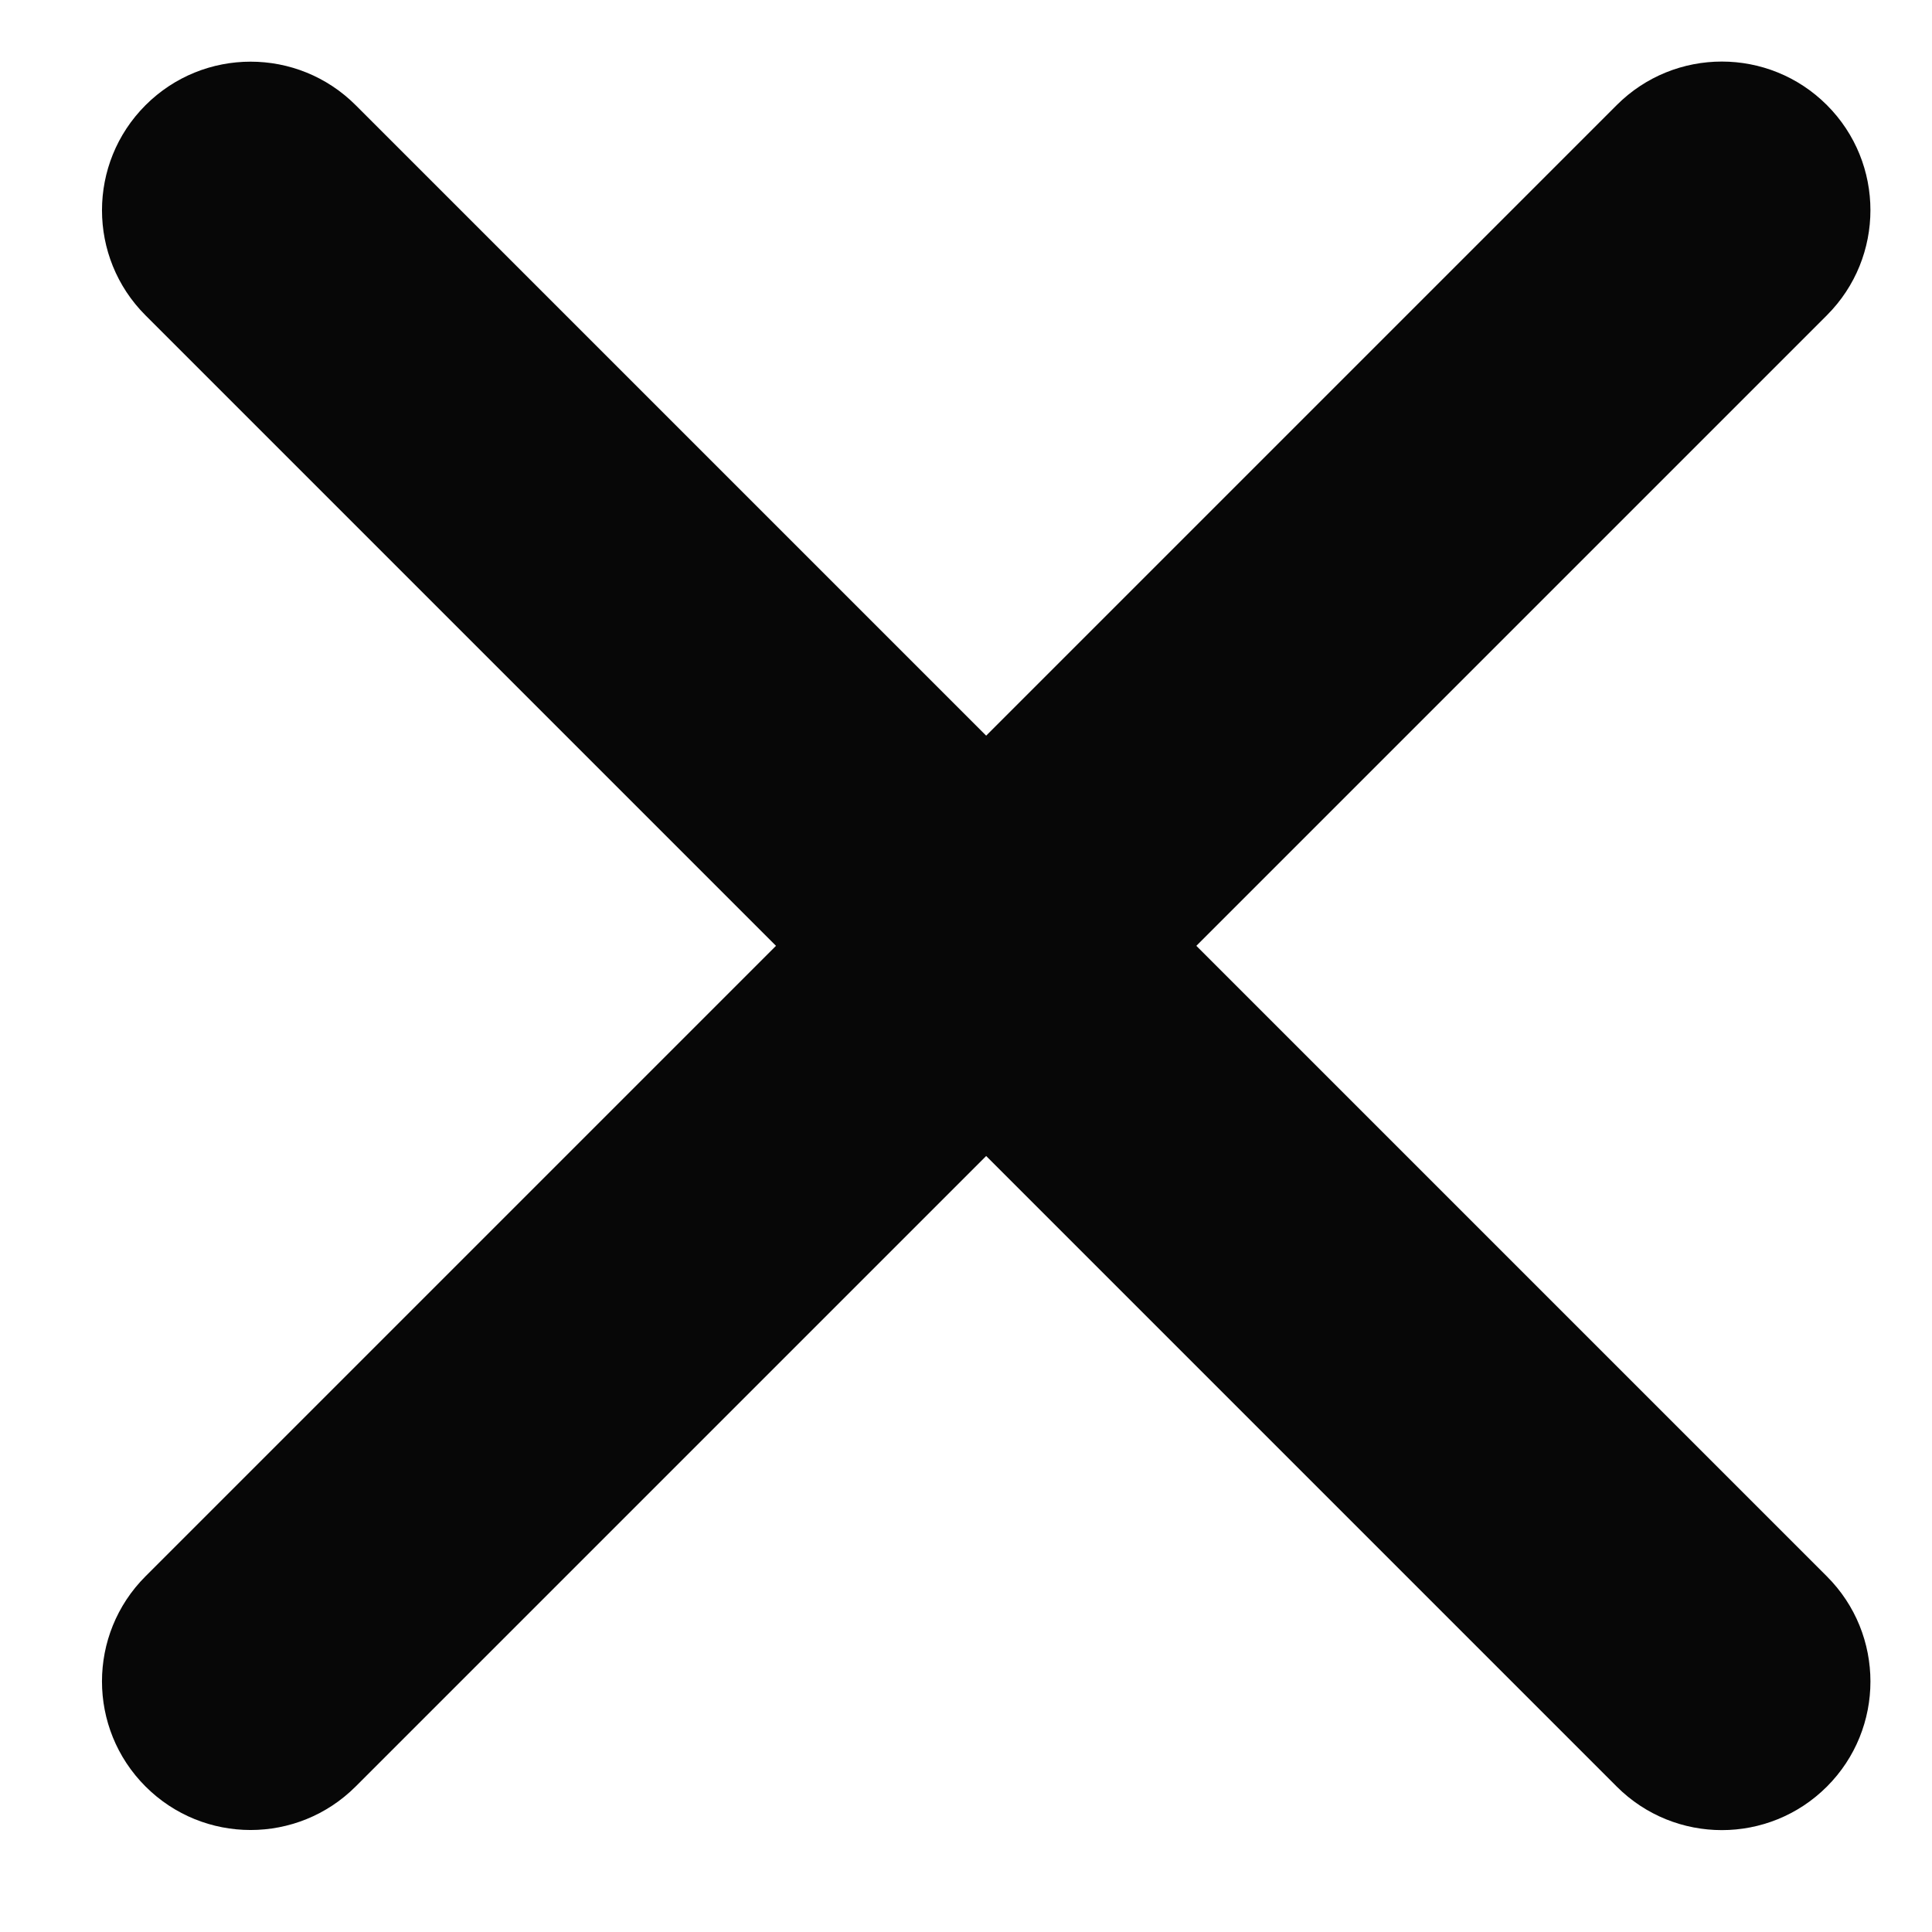
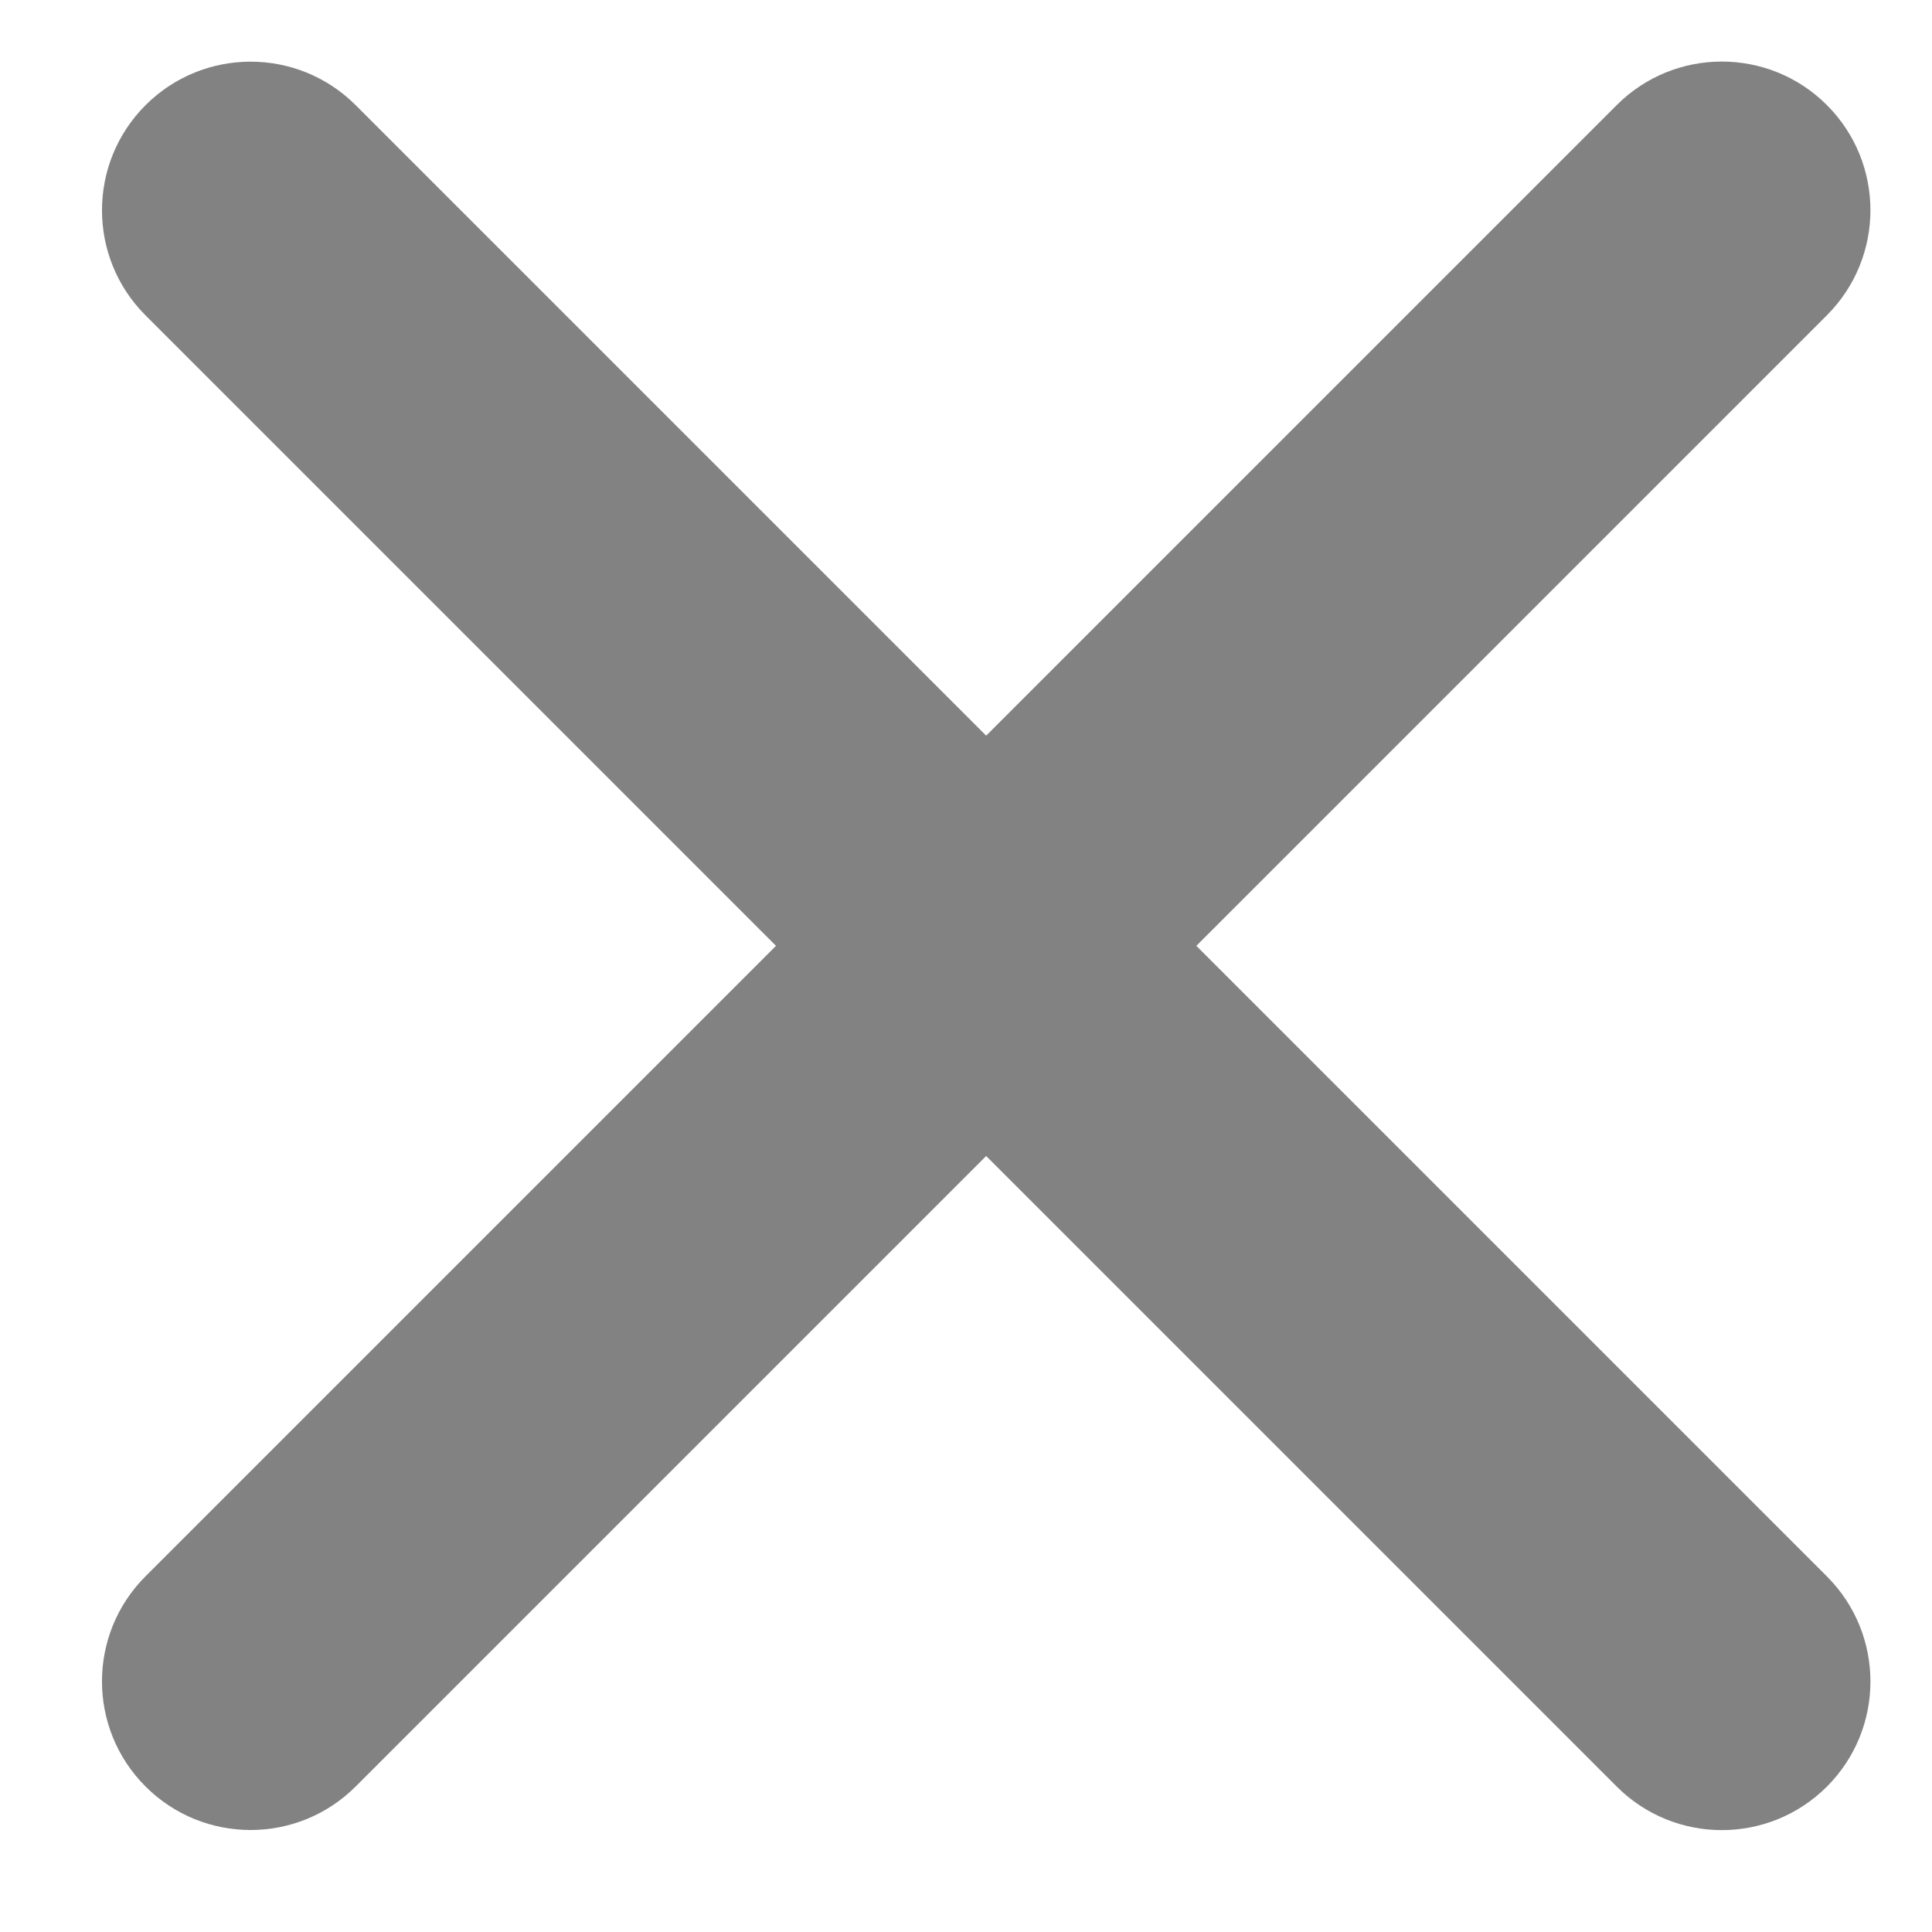
<svg xmlns="http://www.w3.org/2000/svg" width="26" height="26" viewBox="0 0 26 26" fill="none">
-   <rect width="32" height="4" rx="2" transform="matrix(-0.707107 0.707107 0.707107 0.707107 23.1714 0)" fill="#070707" />
-   <rect width="32" height="4" rx="2" transform="matrix(-0.707107 -0.707107 -0.707107 0.707107 26 22.6289)" fill="#070707" />
+   <rect width="32" height="4" rx="2" transform="matrix(-0.707107 0.707107 0.707107 0.707107 23.1714 0)" fill="#828282" />
+   <rect width="32" height="4" rx="2" transform="matrix(-0.707107 -0.707107 -0.707107 0.707107 26 22.6289)" fill="#828282" />
</svg>
